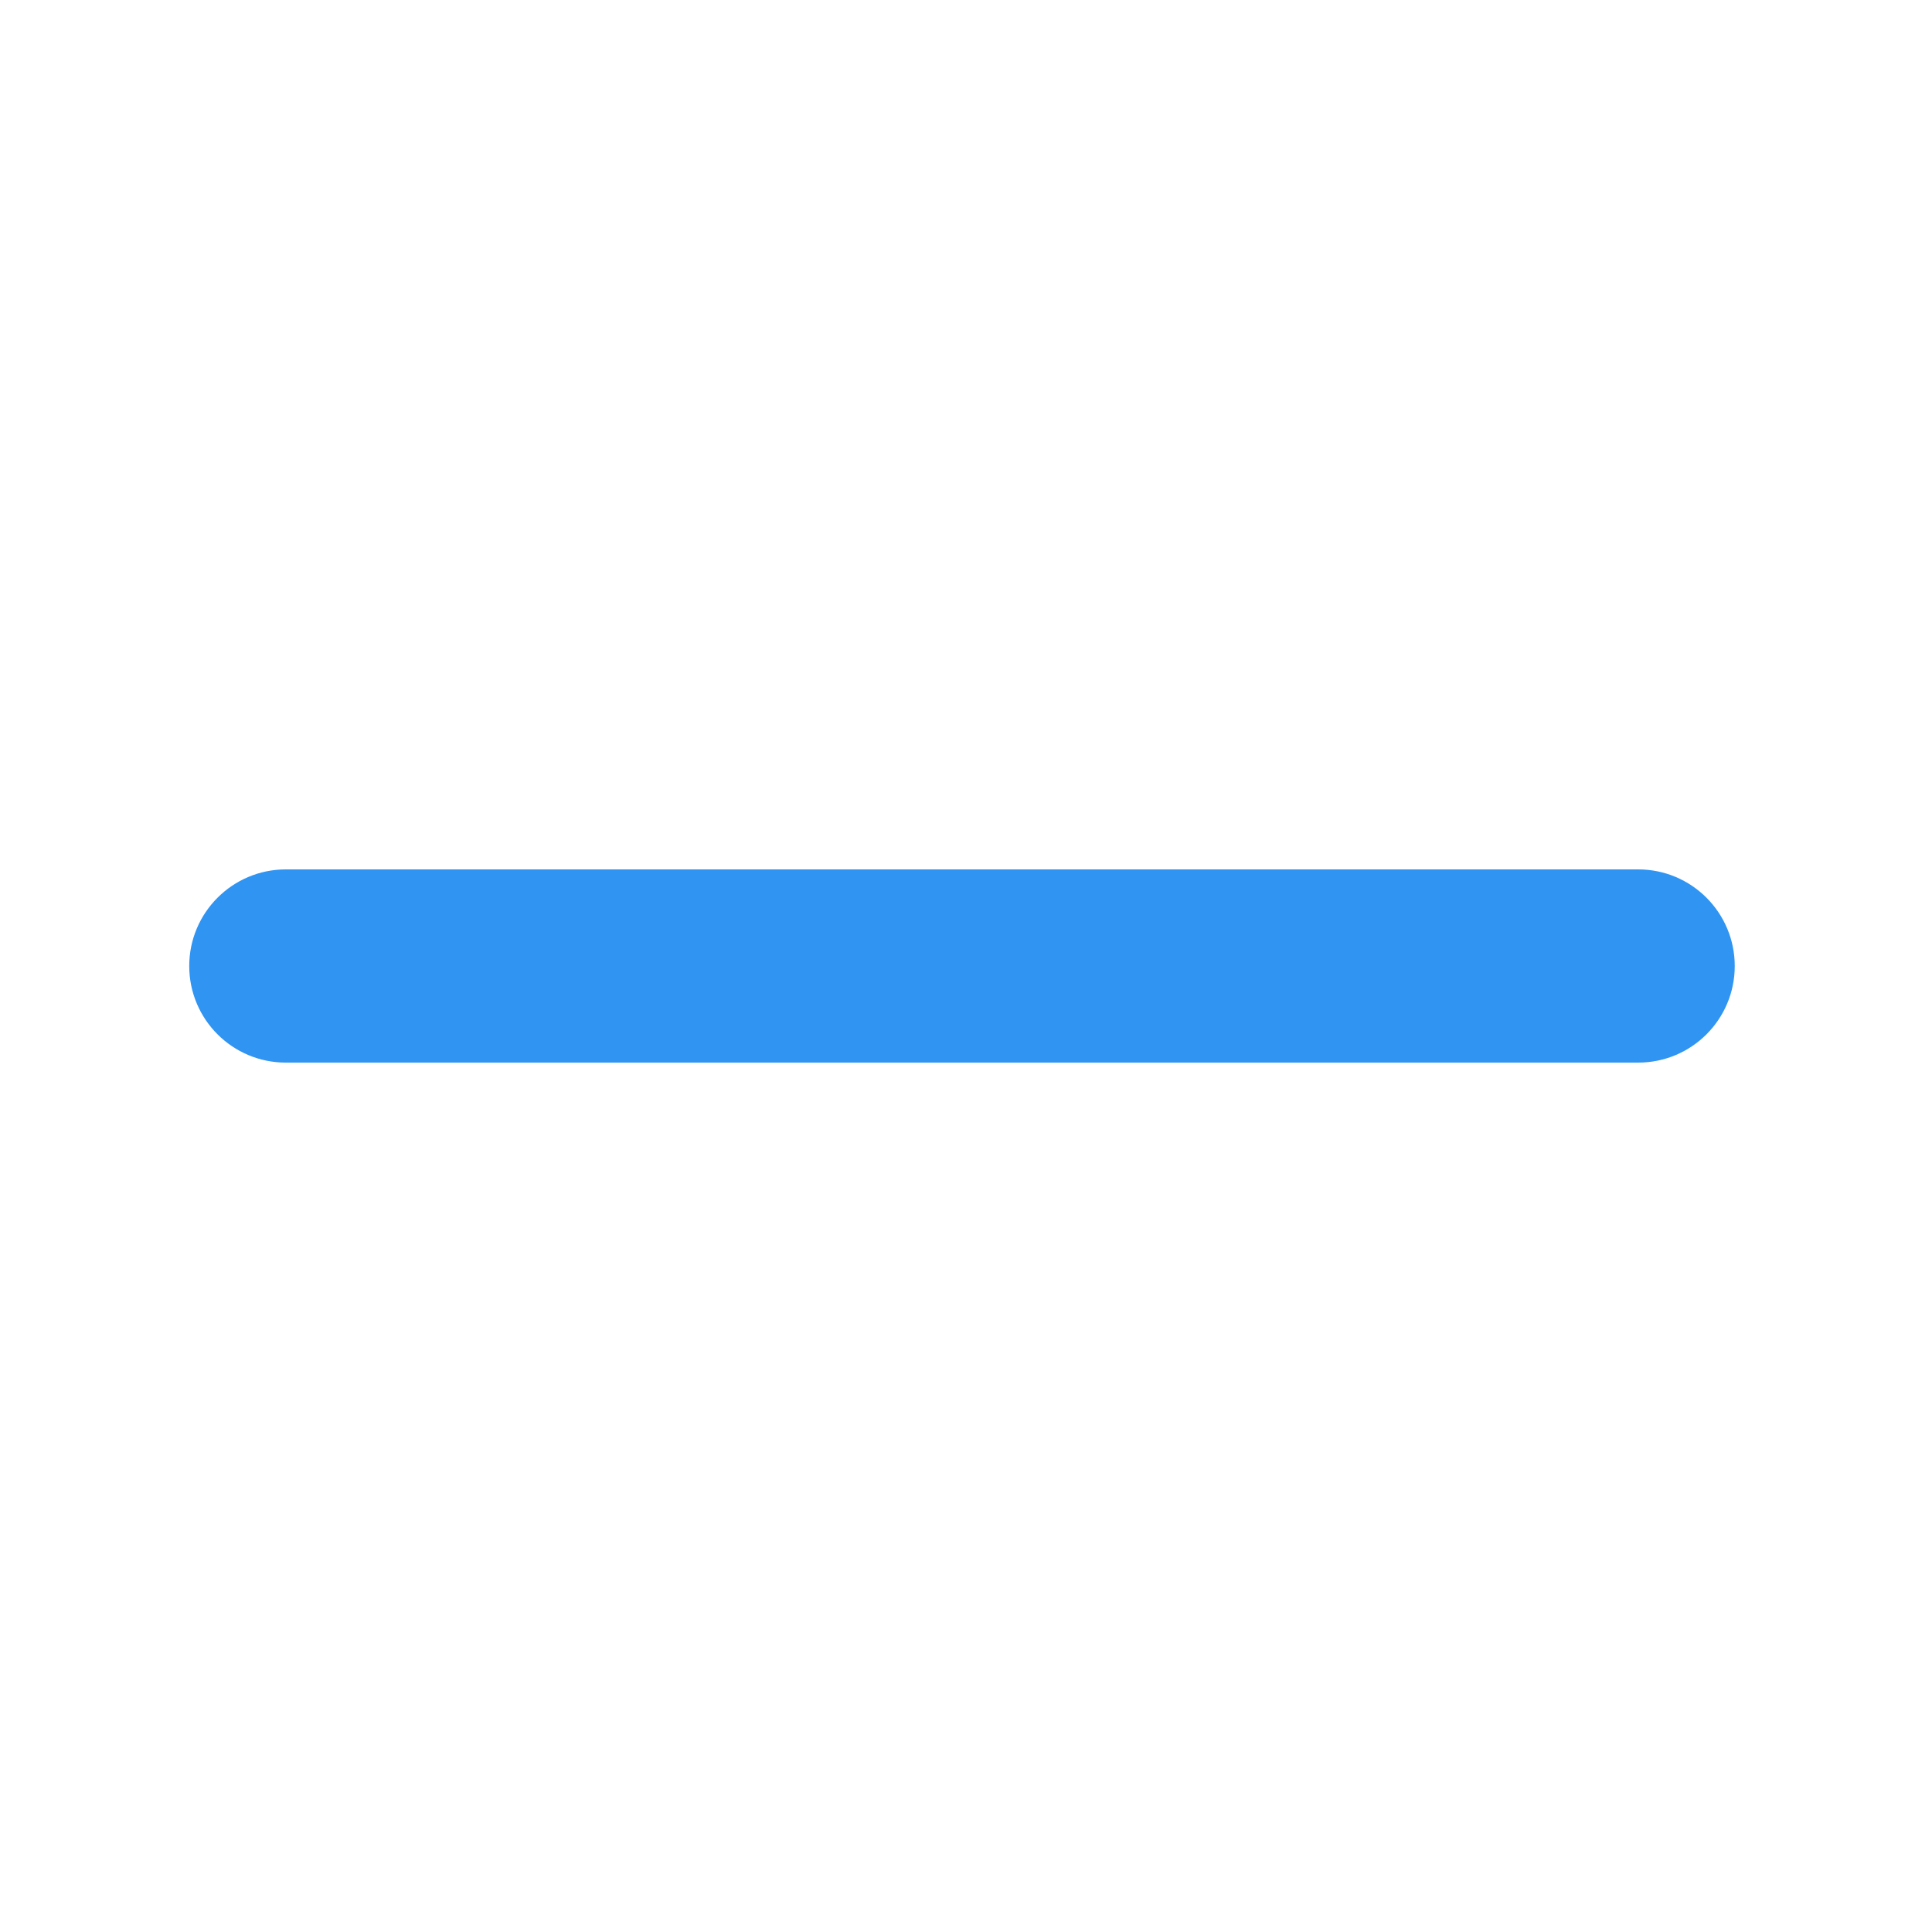
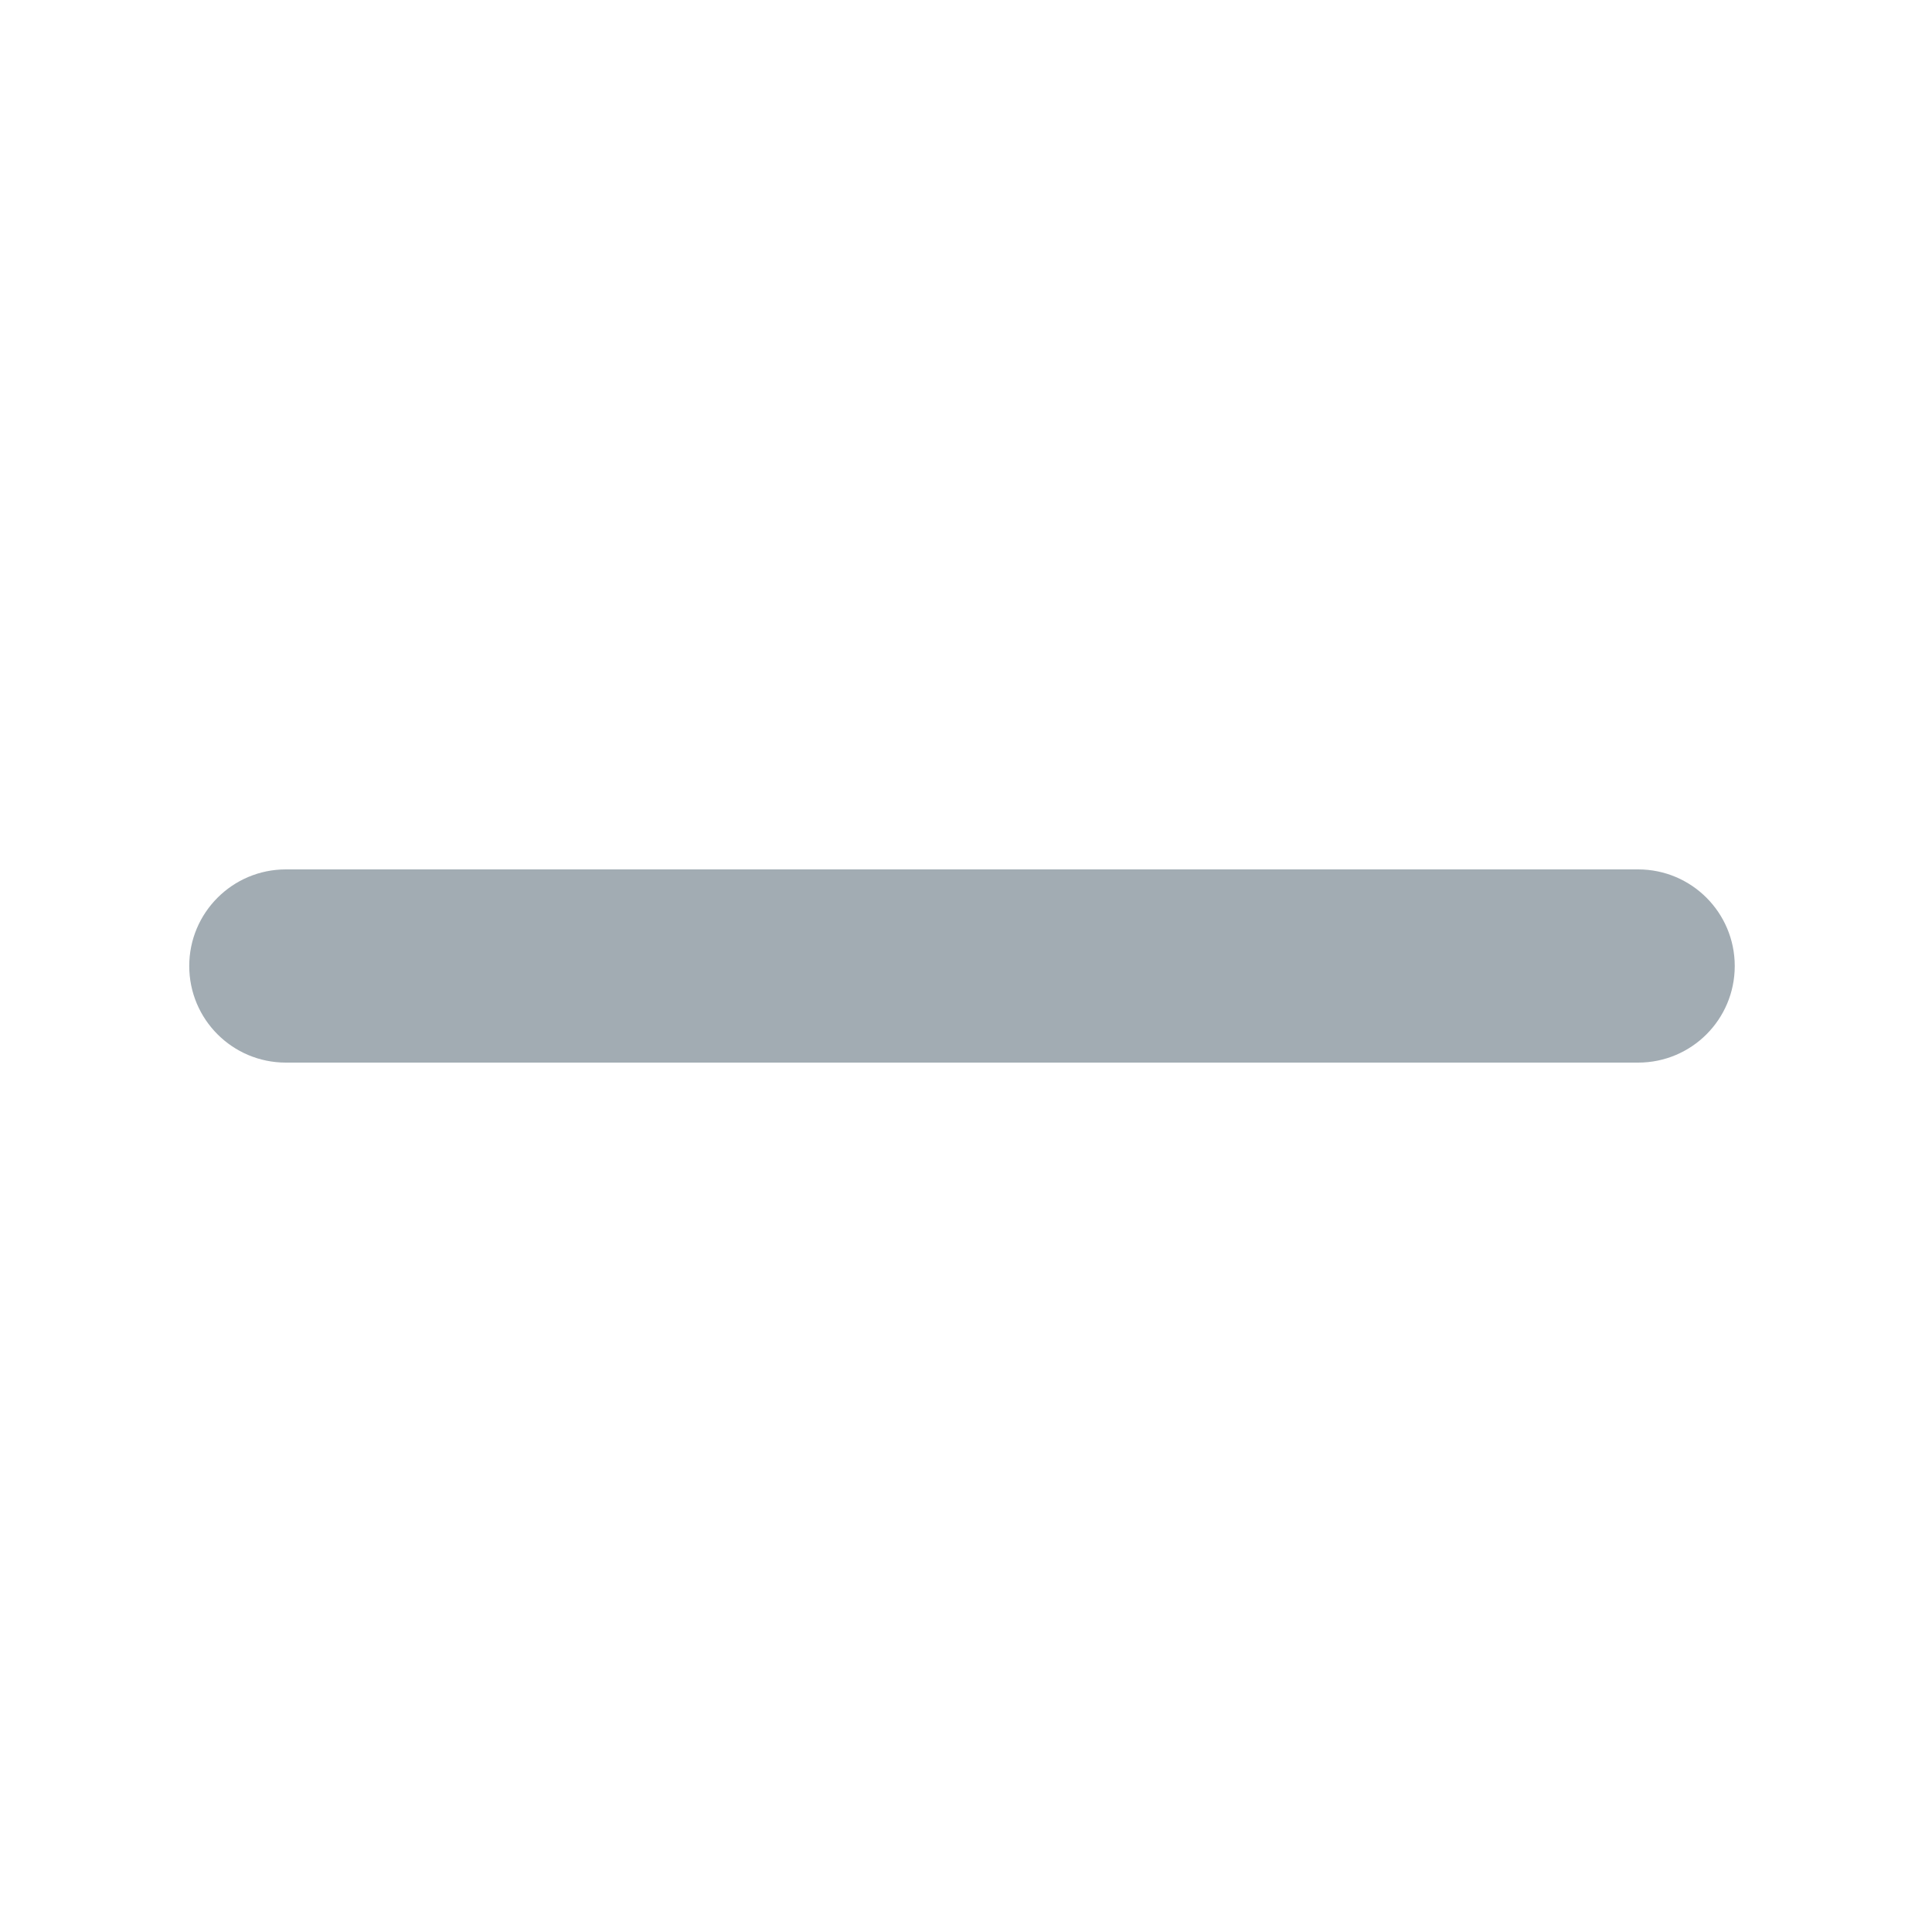
<svg xmlns="http://www.w3.org/2000/svg" width="20" height="20" viewBox="0 0 20 20" enable-background="new 0 0 20 20">
-   <path fill="#2f94f2" d="m16.958 9c.553 0 1 .448 1 1 0 .553-.447 1-1 1h-13.999c-.552 0-1-.447-1-1 0-.552.448-1 1-1h13.999" />
+   <path fill="#a2acb3" d="m16.958 9c.553 0 1 .448 1 1 0 .553-.447 1-1 1h-13.999c-.552 0-1-.447-1-1 0-.552.448-1 1-1h13.999" />
</svg>
